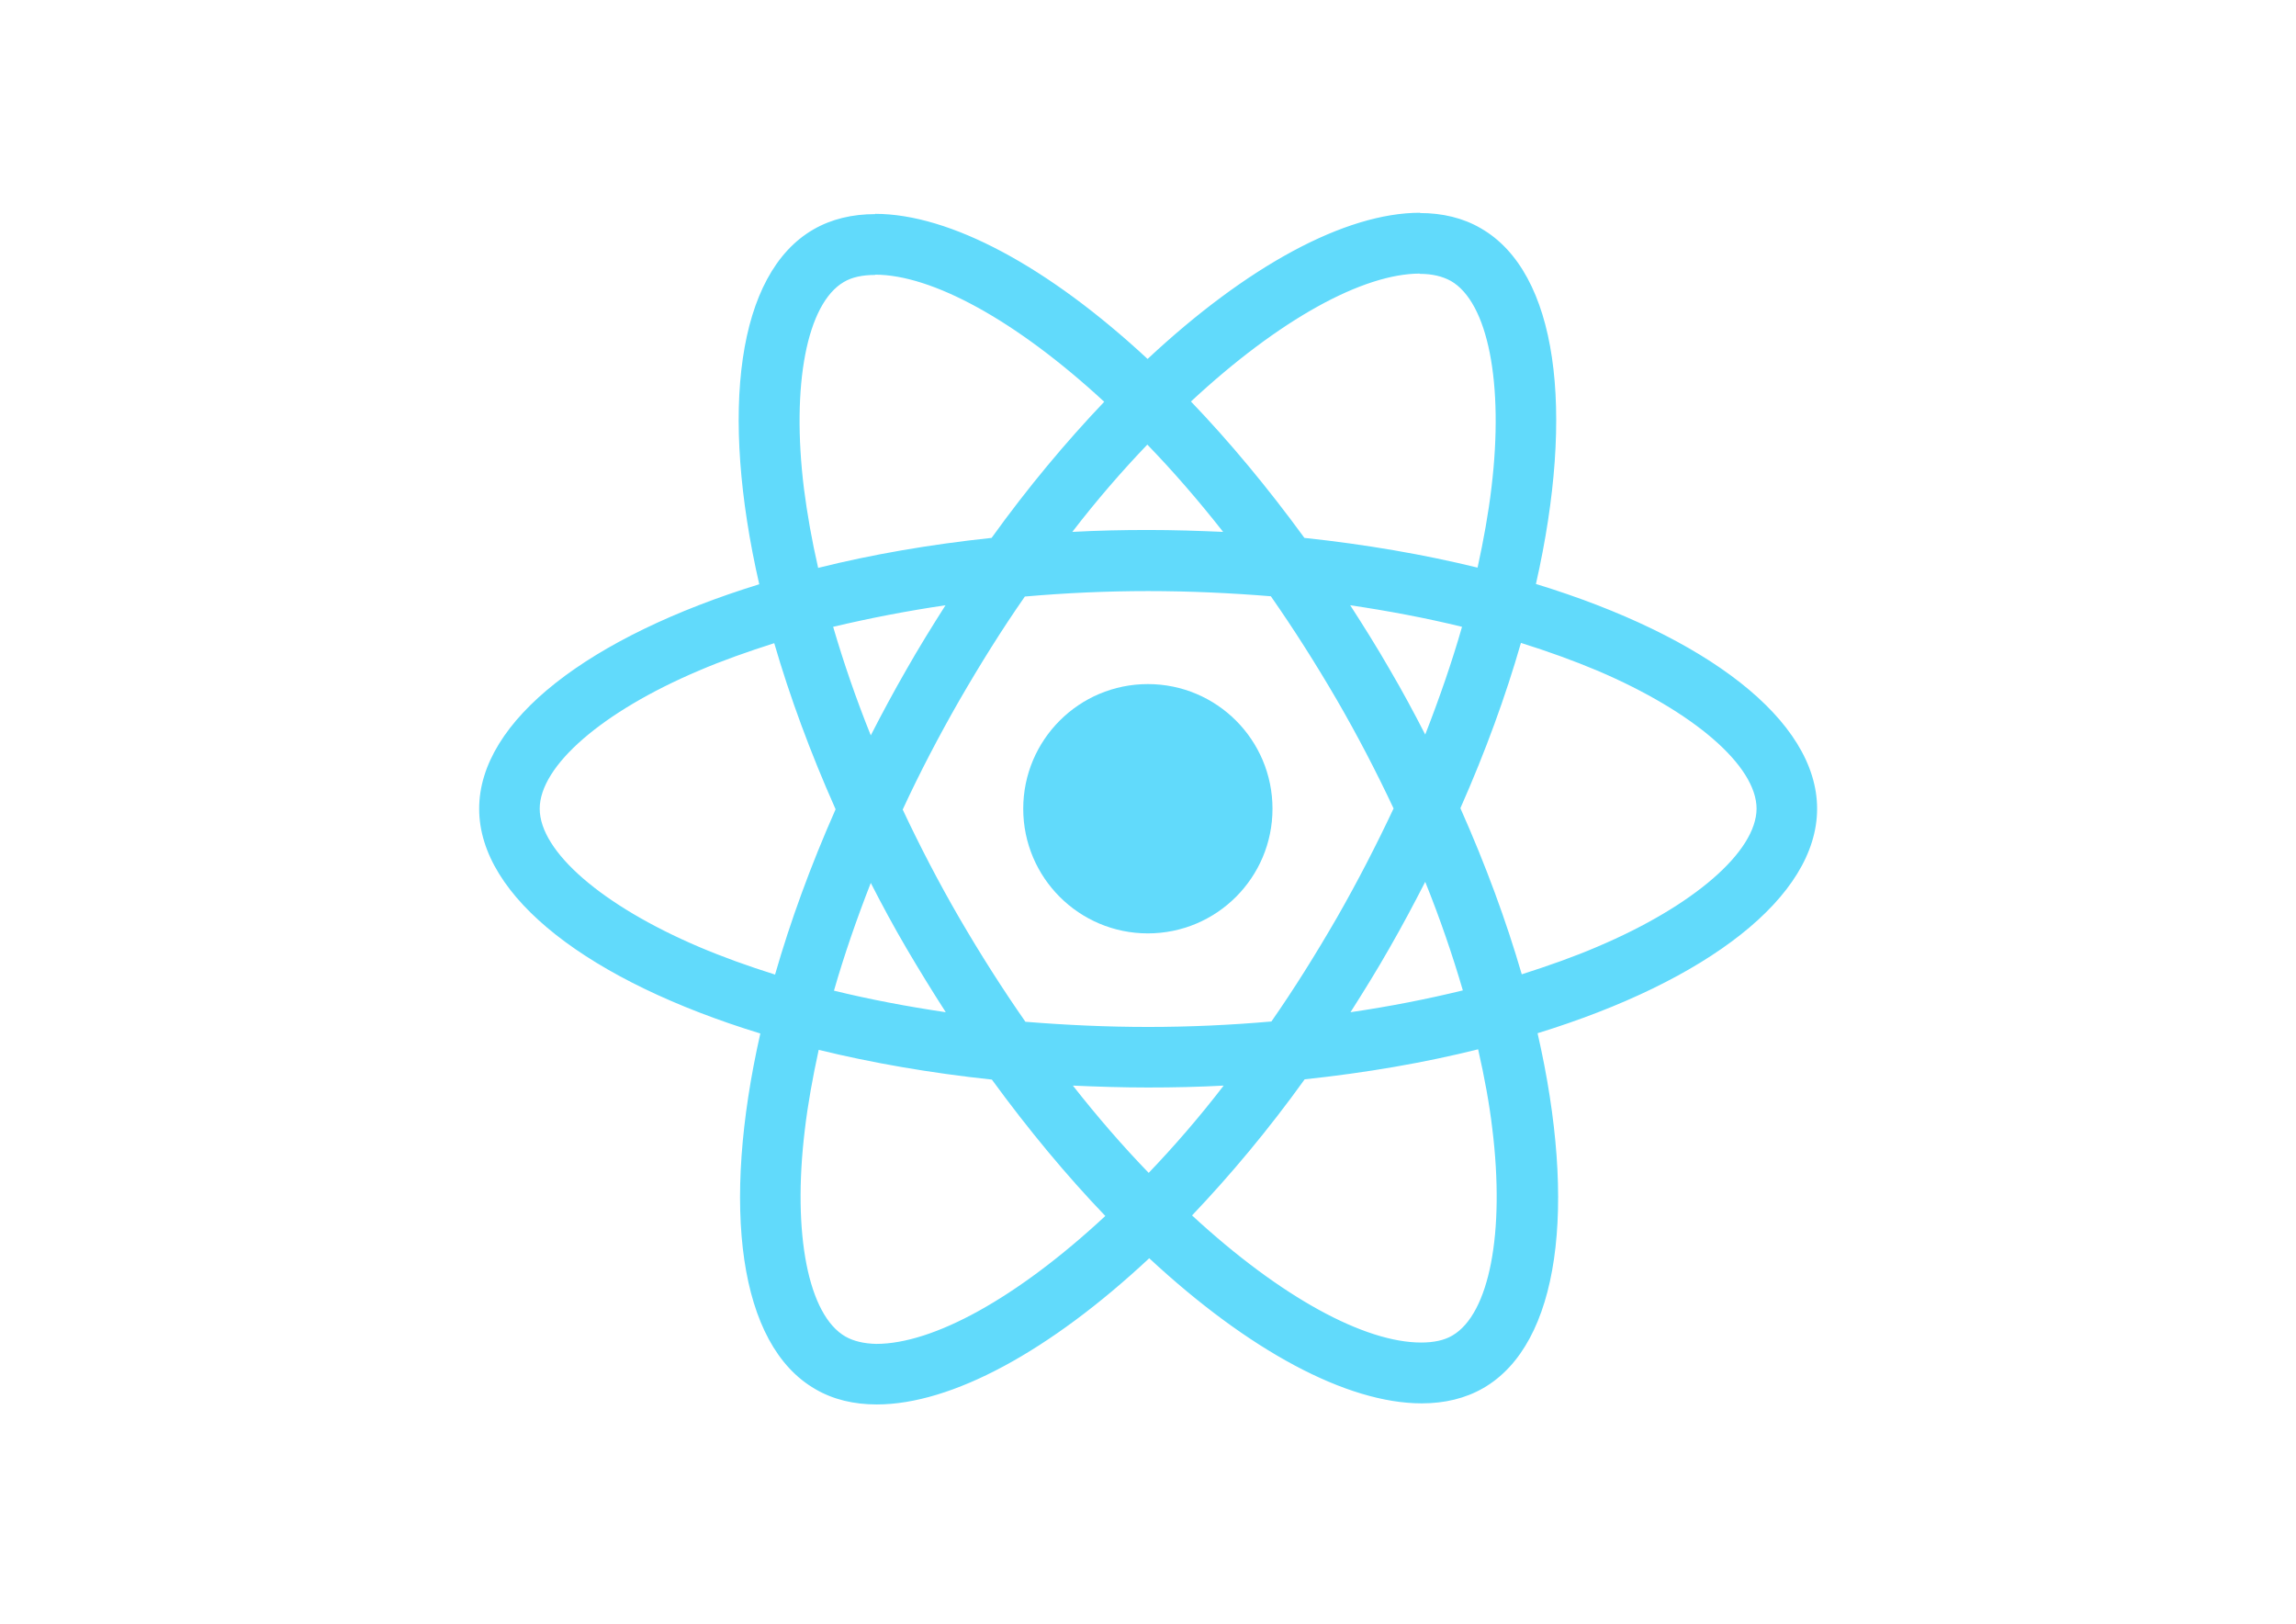
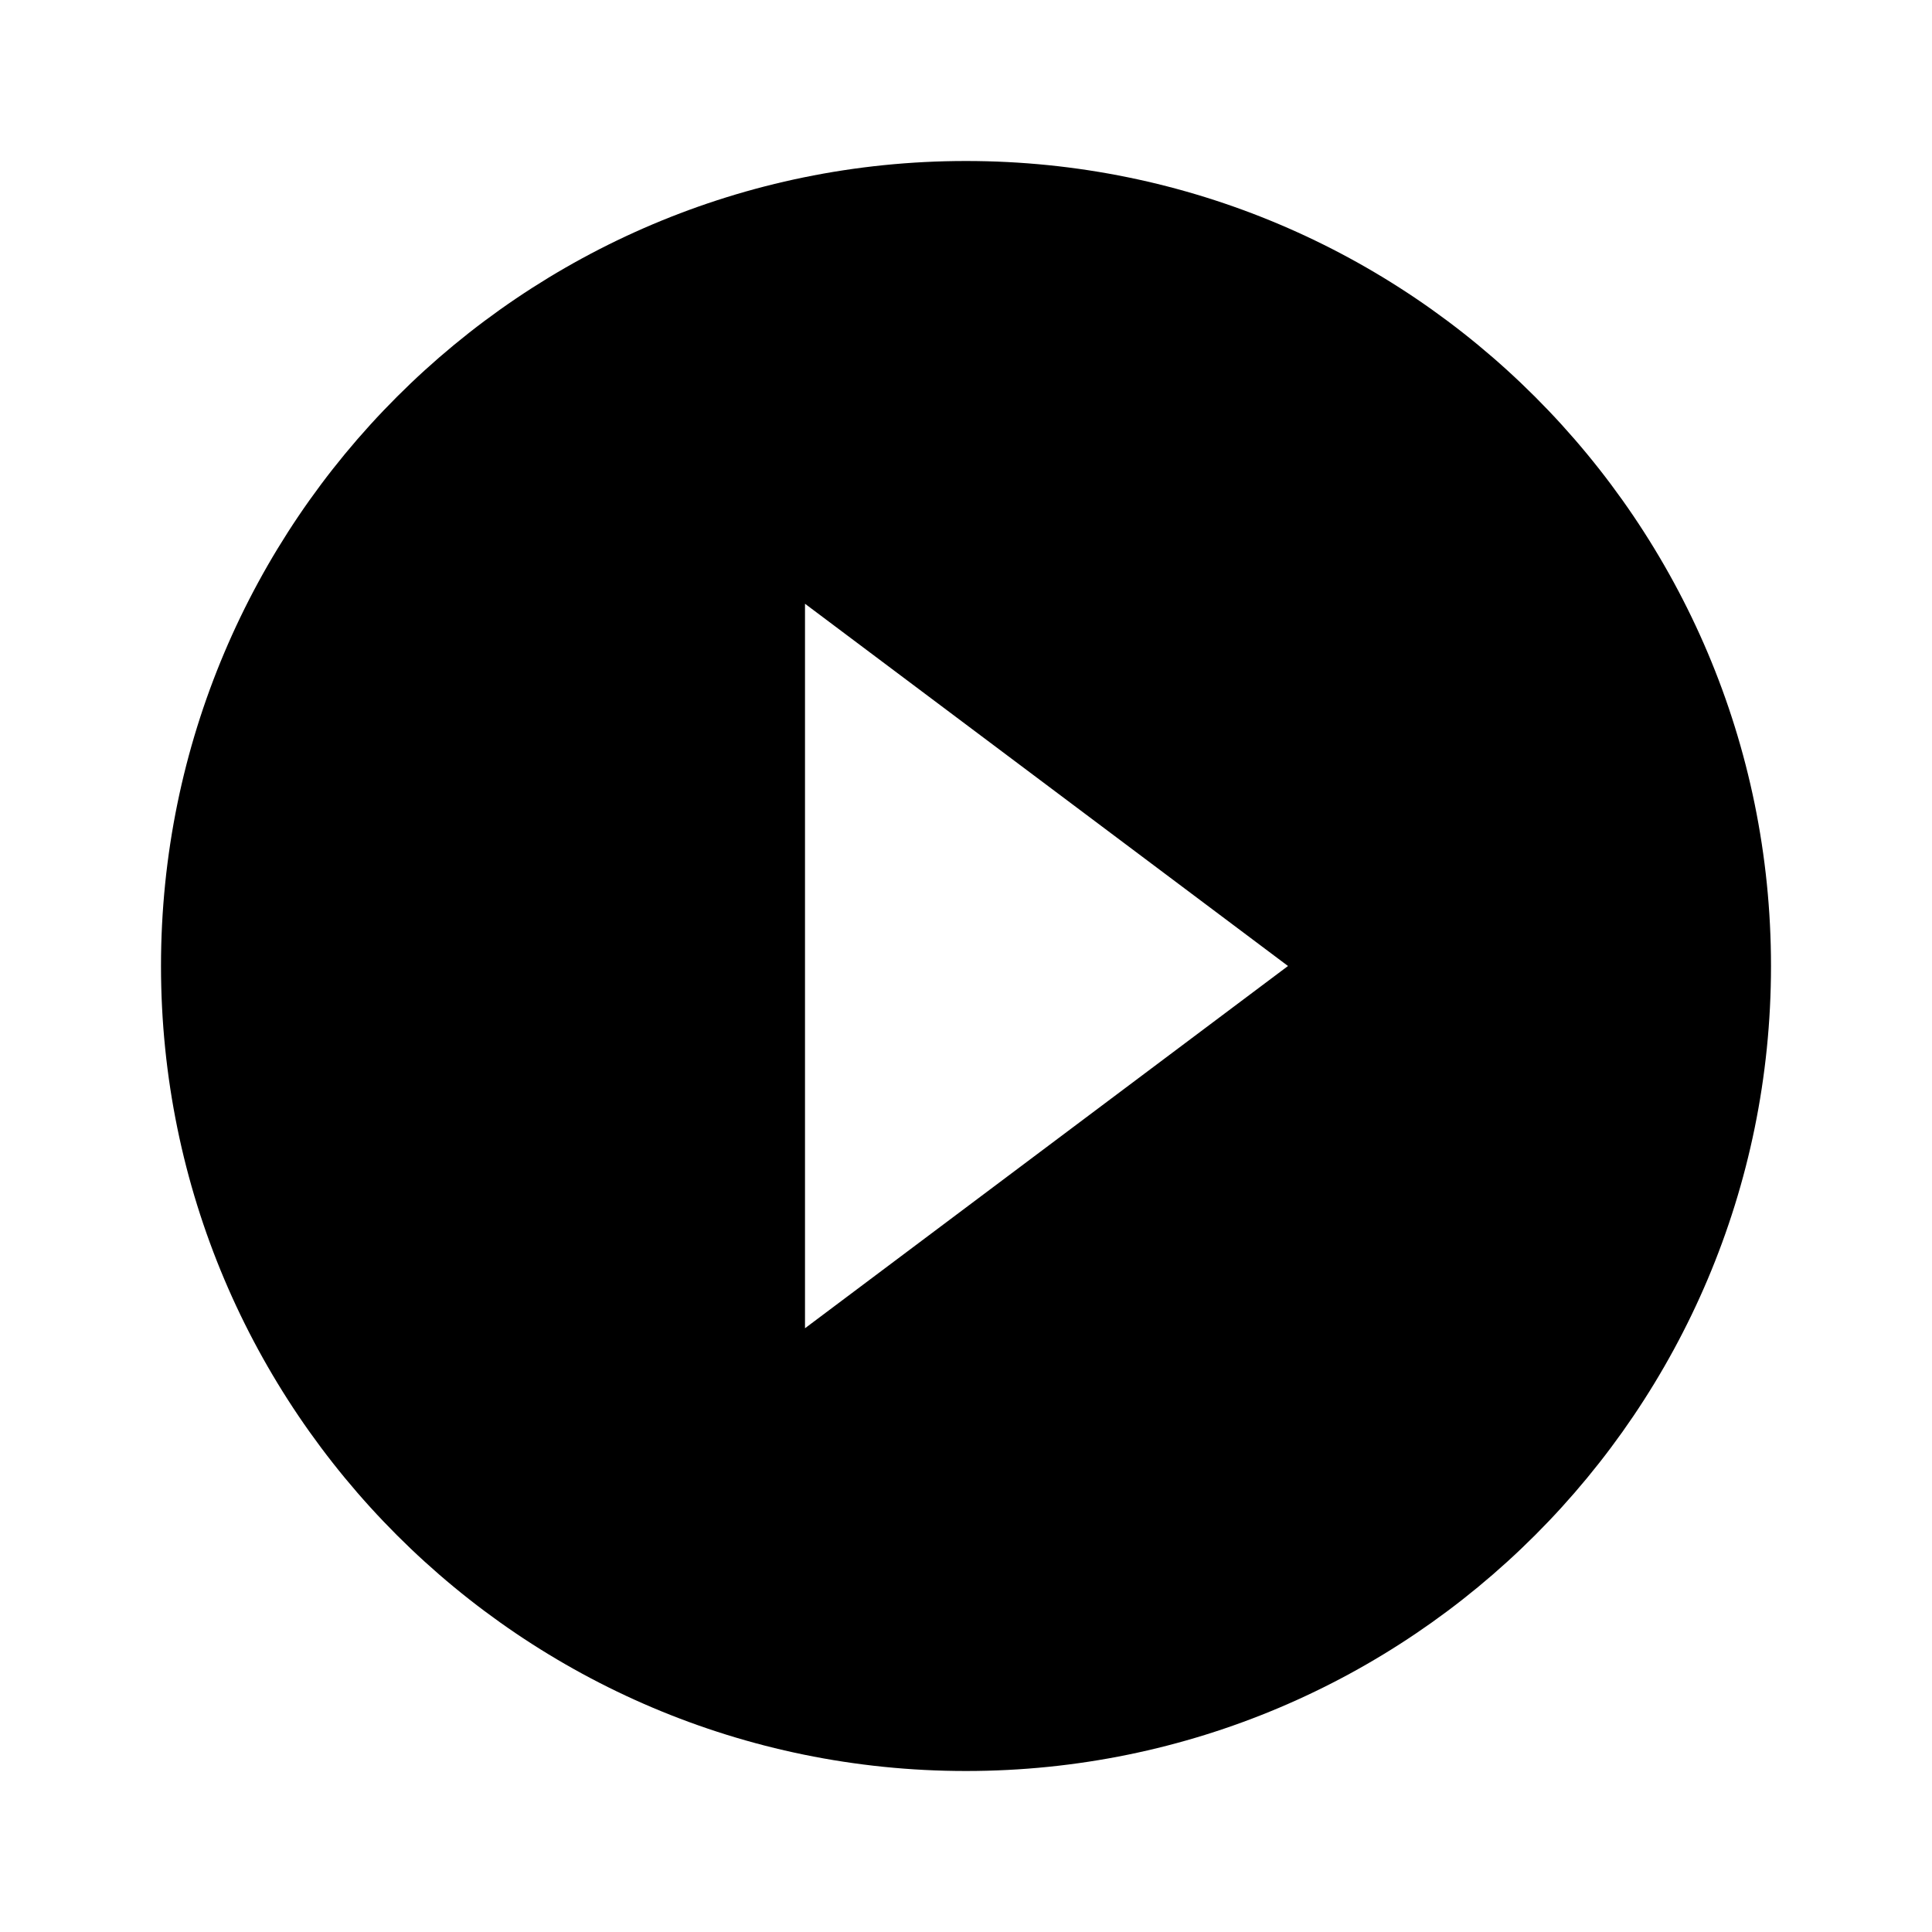
- <svg xmlns="http://www.w3.org/2000/svg" viewBox="0 0 841.9 595.3">
-   <g fill="#61DAFB">
-     <path d="M666.3 296.5c0-32.5-40.7-63.3-103.1-82.4 14.4-63.6 8-114.2-20.2-130.4-6.5-3.8-14.1-5.6-22.4-5.6v22.3c4.6 0 8.3.9 11.4 2.6 13.6 7.8 19.5 37.5 14.9 75.7-1.1 9.4-2.9 19.3-5.1 29.4-19.6-4.8-41-8.5-63.5-10.9-13.5-18.5-27.5-35.3-41.6-50 32.6-30.3 63.2-46.9 84-46.9V78c-27.5 0-63.5 19.6-99.9 53.6-36.4-33.8-72.4-53.2-99.9-53.2v22.3c20.7 0 51.4 16.5 84 46.6-14 14.7-28 31.4-41.3 49.9-22.6 2.4-44 6.1-63.6 11-2.3-10-4-19.7-5.2-29-4.7-38.2 1.1-67.9 14.6-75.8 3-1.8 6.9-2.6 11.5-2.6V78.5c-8.4 0-16 1.8-22.6 5.6-28.1 16.2-34.4 66.7-19.9 130.1-62.2 19.2-102.7 49.9-102.7 82.3 0 32.5 40.7 63.3 103.1 82.4-14.4 63.6-8 114.2 20.2 130.4 6.5 3.8 14.1 5.6 22.5 5.6 27.5 0 63.5-19.6 99.9-53.6 36.4 33.8 72.4 53.2 99.9 53.2 8.4 0 16-1.8 22.6-5.6 28.1-16.2 34.4-66.7 19.9-130.1 62-19.1 102.5-49.9 102.5-82.3zm-130.2-66.7c-3.7 12.9-8.3 26.2-13.5 39.5-4.1-8-8.4-16-13.1-24-4.6-8-9.5-15.8-14.4-23.4 14.2 2.1 27.9 4.7 41 7.9zm-45.8 106.5c-7.8 13.5-15.8 26.3-24.1 38.2-14.9 1.3-30 2-45.2 2-15.1 0-30.2-.7-45-1.9-8.3-11.9-16.4-24.6-24.2-38-7.6-13.1-14.5-26.4-20.8-39.8 6.2-13.4 13.2-26.8 20.7-39.9 7.8-13.5 15.8-26.3 24.1-38.2 14.9-1.3 30-2 45.2-2 15.1 0 30.2.7 45 1.9 8.3 11.9 16.4 24.6 24.2 38 7.6 13.1 14.5 26.4 20.8 39.8-6.3 13.4-13.2 26.8-20.7 39.9zm32.3-13c5.4 13.4 10 26.8 13.8 39.8-13.1 3.2-26.9 5.9-41.2 8 4.9-7.7 9.8-15.6 14.4-23.7 4.6-8 8.9-16.1 13-24.1zM421.2 430c-9.3-9.6-18.6-20.3-27.8-32 9 .4 18.2.7 27.5.7 9.4 0 18.7-.2 27.8-.7-9 11.7-18.3 22.4-27.5 32zm-74.4-58.9c-14.2-2.1-27.9-4.7-41-7.9 3.7-12.9 8.3-26.2 13.5-39.5 4.1 8 8.4 16 13.1 24 4.7 8 9.5 15.8 14.4 23.4zM420.7 163c9.3 9.6 18.6 20.3 27.8 32-9-.4-18.2-.7-27.5-.7-9.4 0-18.7.2-27.8.7 9-11.7 18.3-22.4 27.5-32zm-74 58.9c-4.9 7.7-9.8 15.6-14.4 23.7-4.6 8-8.9 16-13 24-5.4-13.4-10-26.8-13.8-39.8 13.1-3.1 26.9-5.8 41.2-7.9zm-90.5 125.2c-35.4-15.1-58.3-34.9-58.3-50.6 0-15.7 22.9-35.6 58.3-50.6 8.6-3.7 18-7 27.7-10.1 5.7 19.6 13.2 40 22.5 60.9-9.2 20.8-16.6 41.1-22.2 60.6-9.9-3.1-19.3-6.5-28-10.2zM310 490c-13.6-7.8-19.5-37.5-14.9-75.7 1.1-9.4 2.9-19.3 5.1-29.4 19.6 4.8 41 8.5 63.5 10.9 13.5 18.5 27.5 35.3 41.6 50-32.6 30.3-63.2 46.9-84 46.9-4.5-.1-8.3-1-11.3-2.7zm237.2-76.2c4.7 38.2-1.1 67.9-14.6 75.8-3 1.8-6.9 2.6-11.5 2.6-20.7 0-51.4-16.5-84-46.6 14-14.7 28-31.4 41.3-49.9 22.6-2.4 44-6.1 63.6-11 2.3 10.1 4.1 19.8 5.2 29.1zm38.5-66.7c-8.6 3.7-18 7-27.7 10.1-5.7-19.6-13.2-40-22.5-60.9 9.2-20.8 16.6-41.1 22.2-60.6 9.9 3.1 19.3 6.5 28.1 10.2 35.4 15.1 58.3 34.9 58.3 50.6-.1 15.7-23 35.6-58.4 50.6zM320.8 78.4z" />
-     <circle cx="420.9" cy="296.5" r="45.7" />
-     <path d="M520.5 78.1z" />
-   </g>
+ <svg xmlns="http://www.w3.org/2000/svg" fill="#000000" height="24" viewBox="0 0 24 24" width="24">
+   <path d="M0 0h24v24H0z" fill="none" />
+   <path d="M12 2C6.48 2 2 6.48 2 12s4.48 10 10 10 10-4.48 10-10S17.52 2 12 2zm-2 14.5v-9l6 4.5-6 4.5z" />
</svg>
